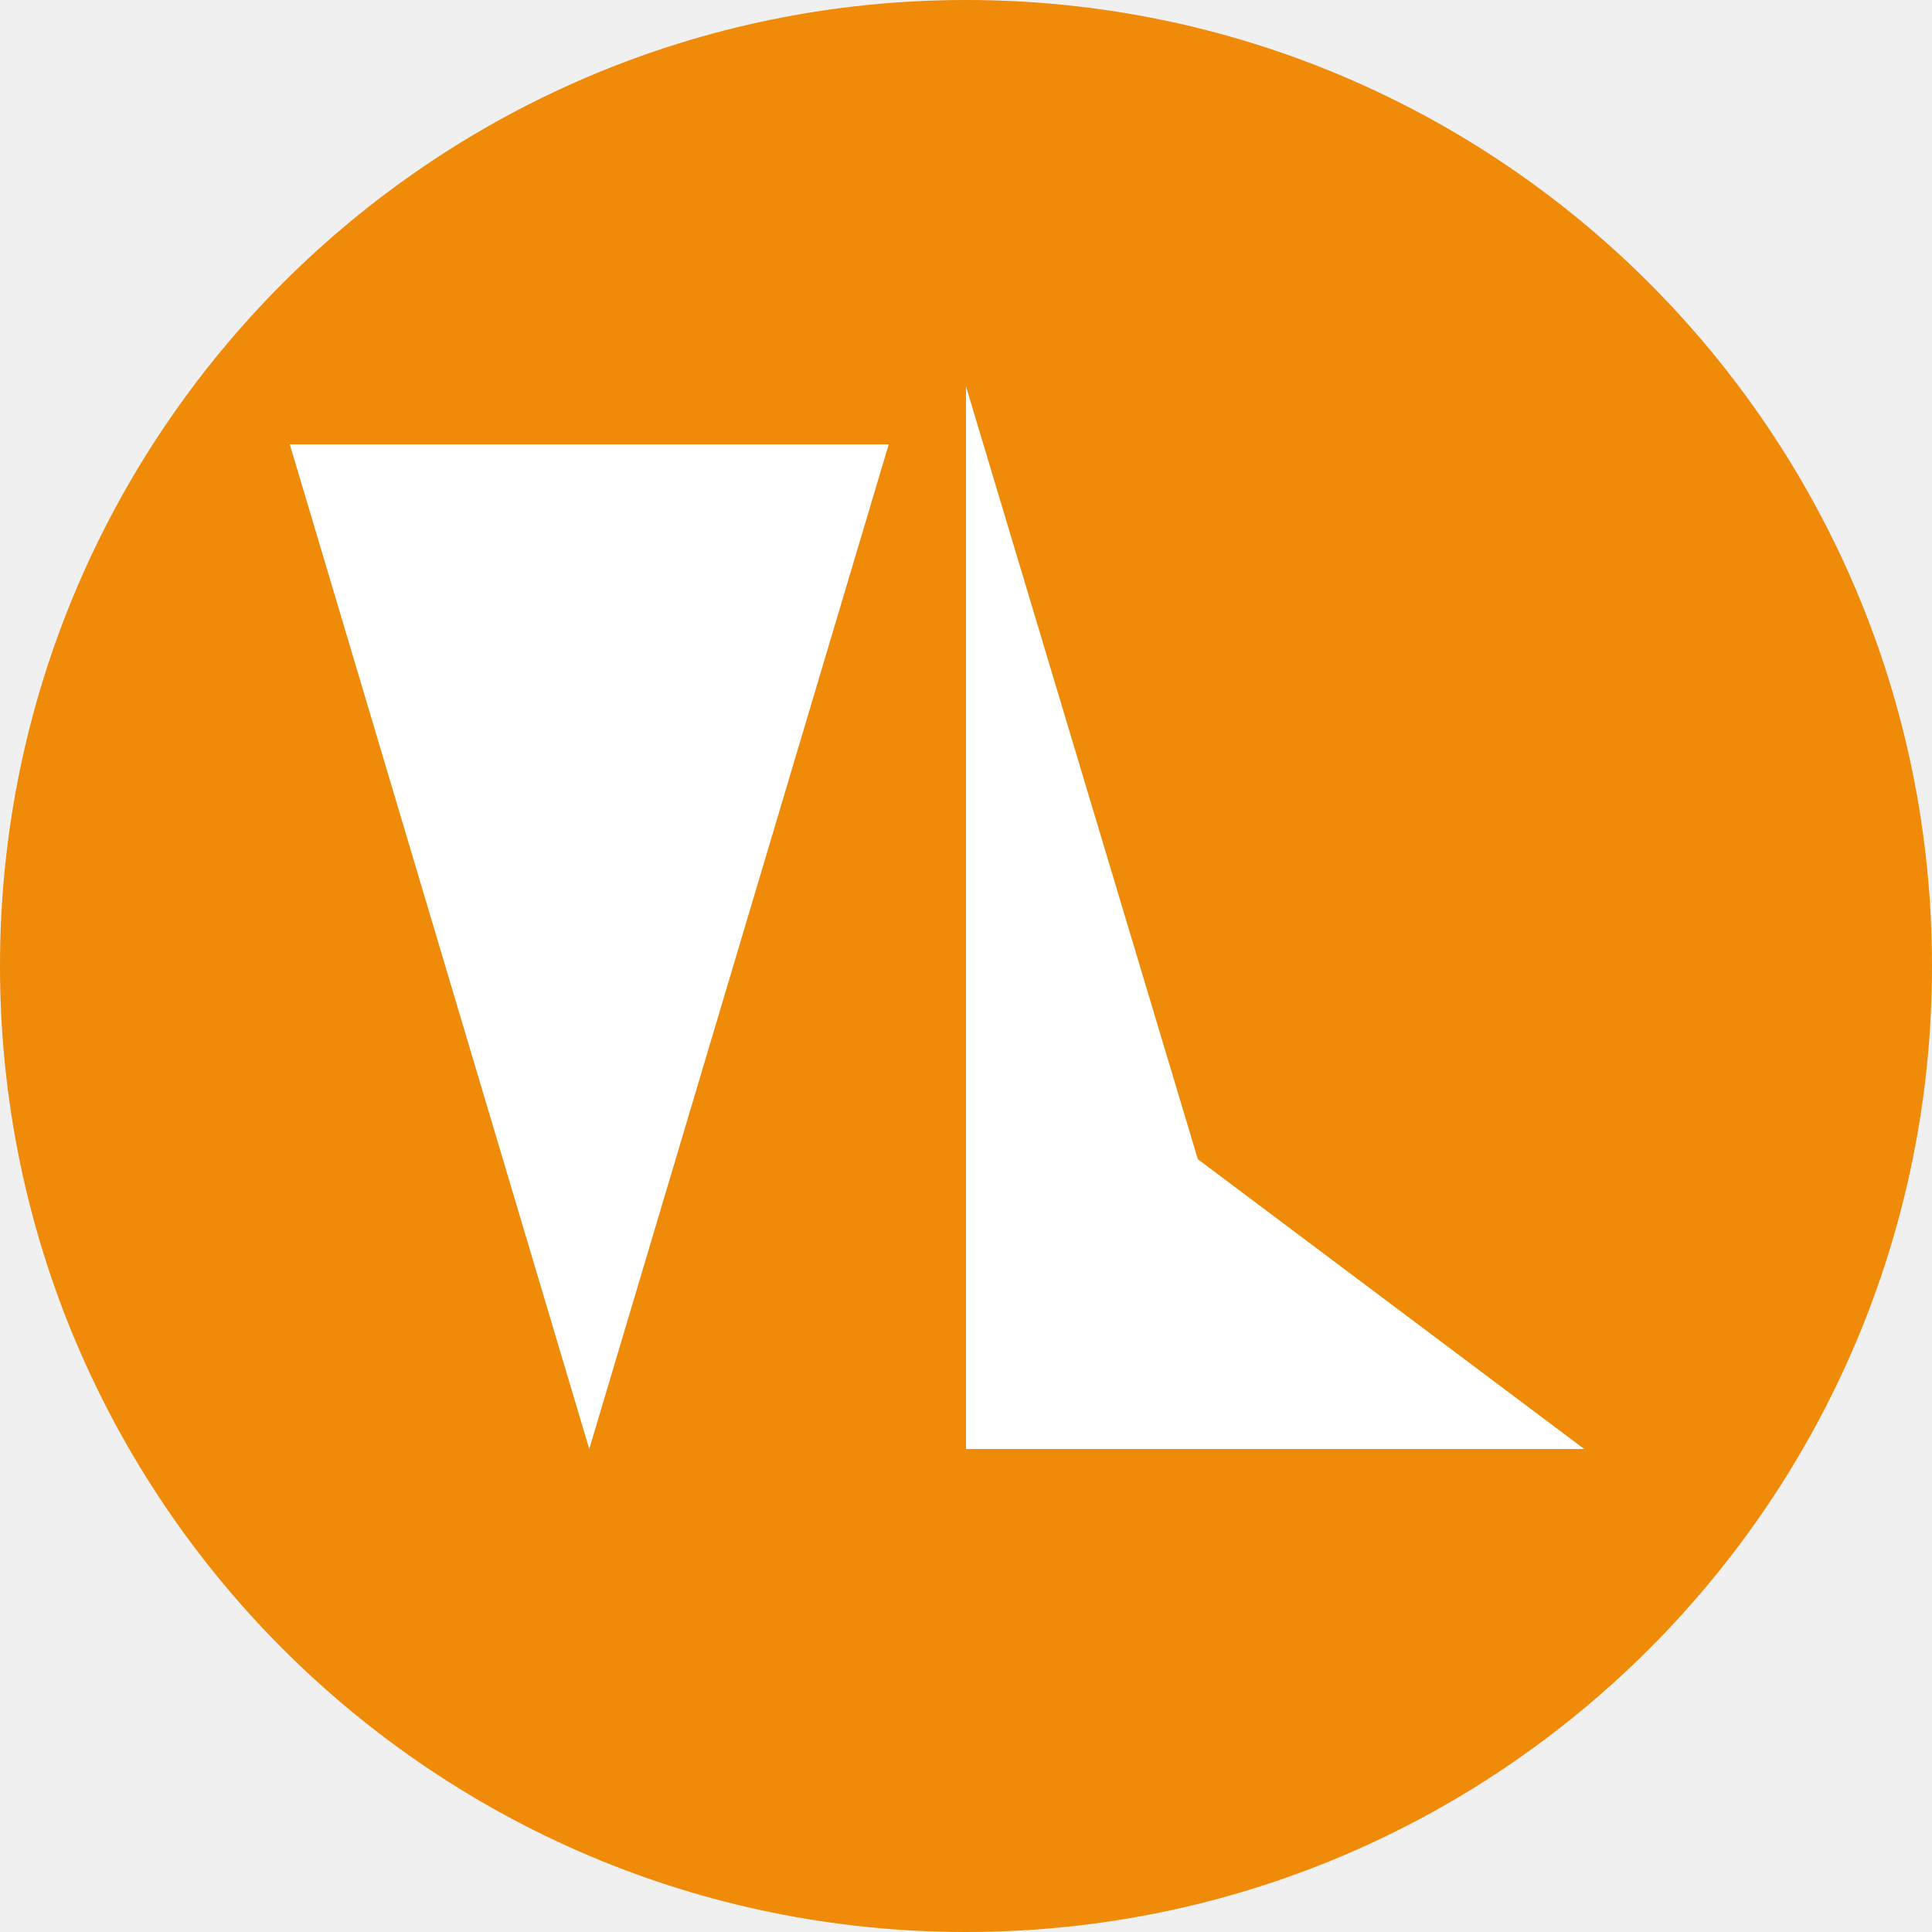
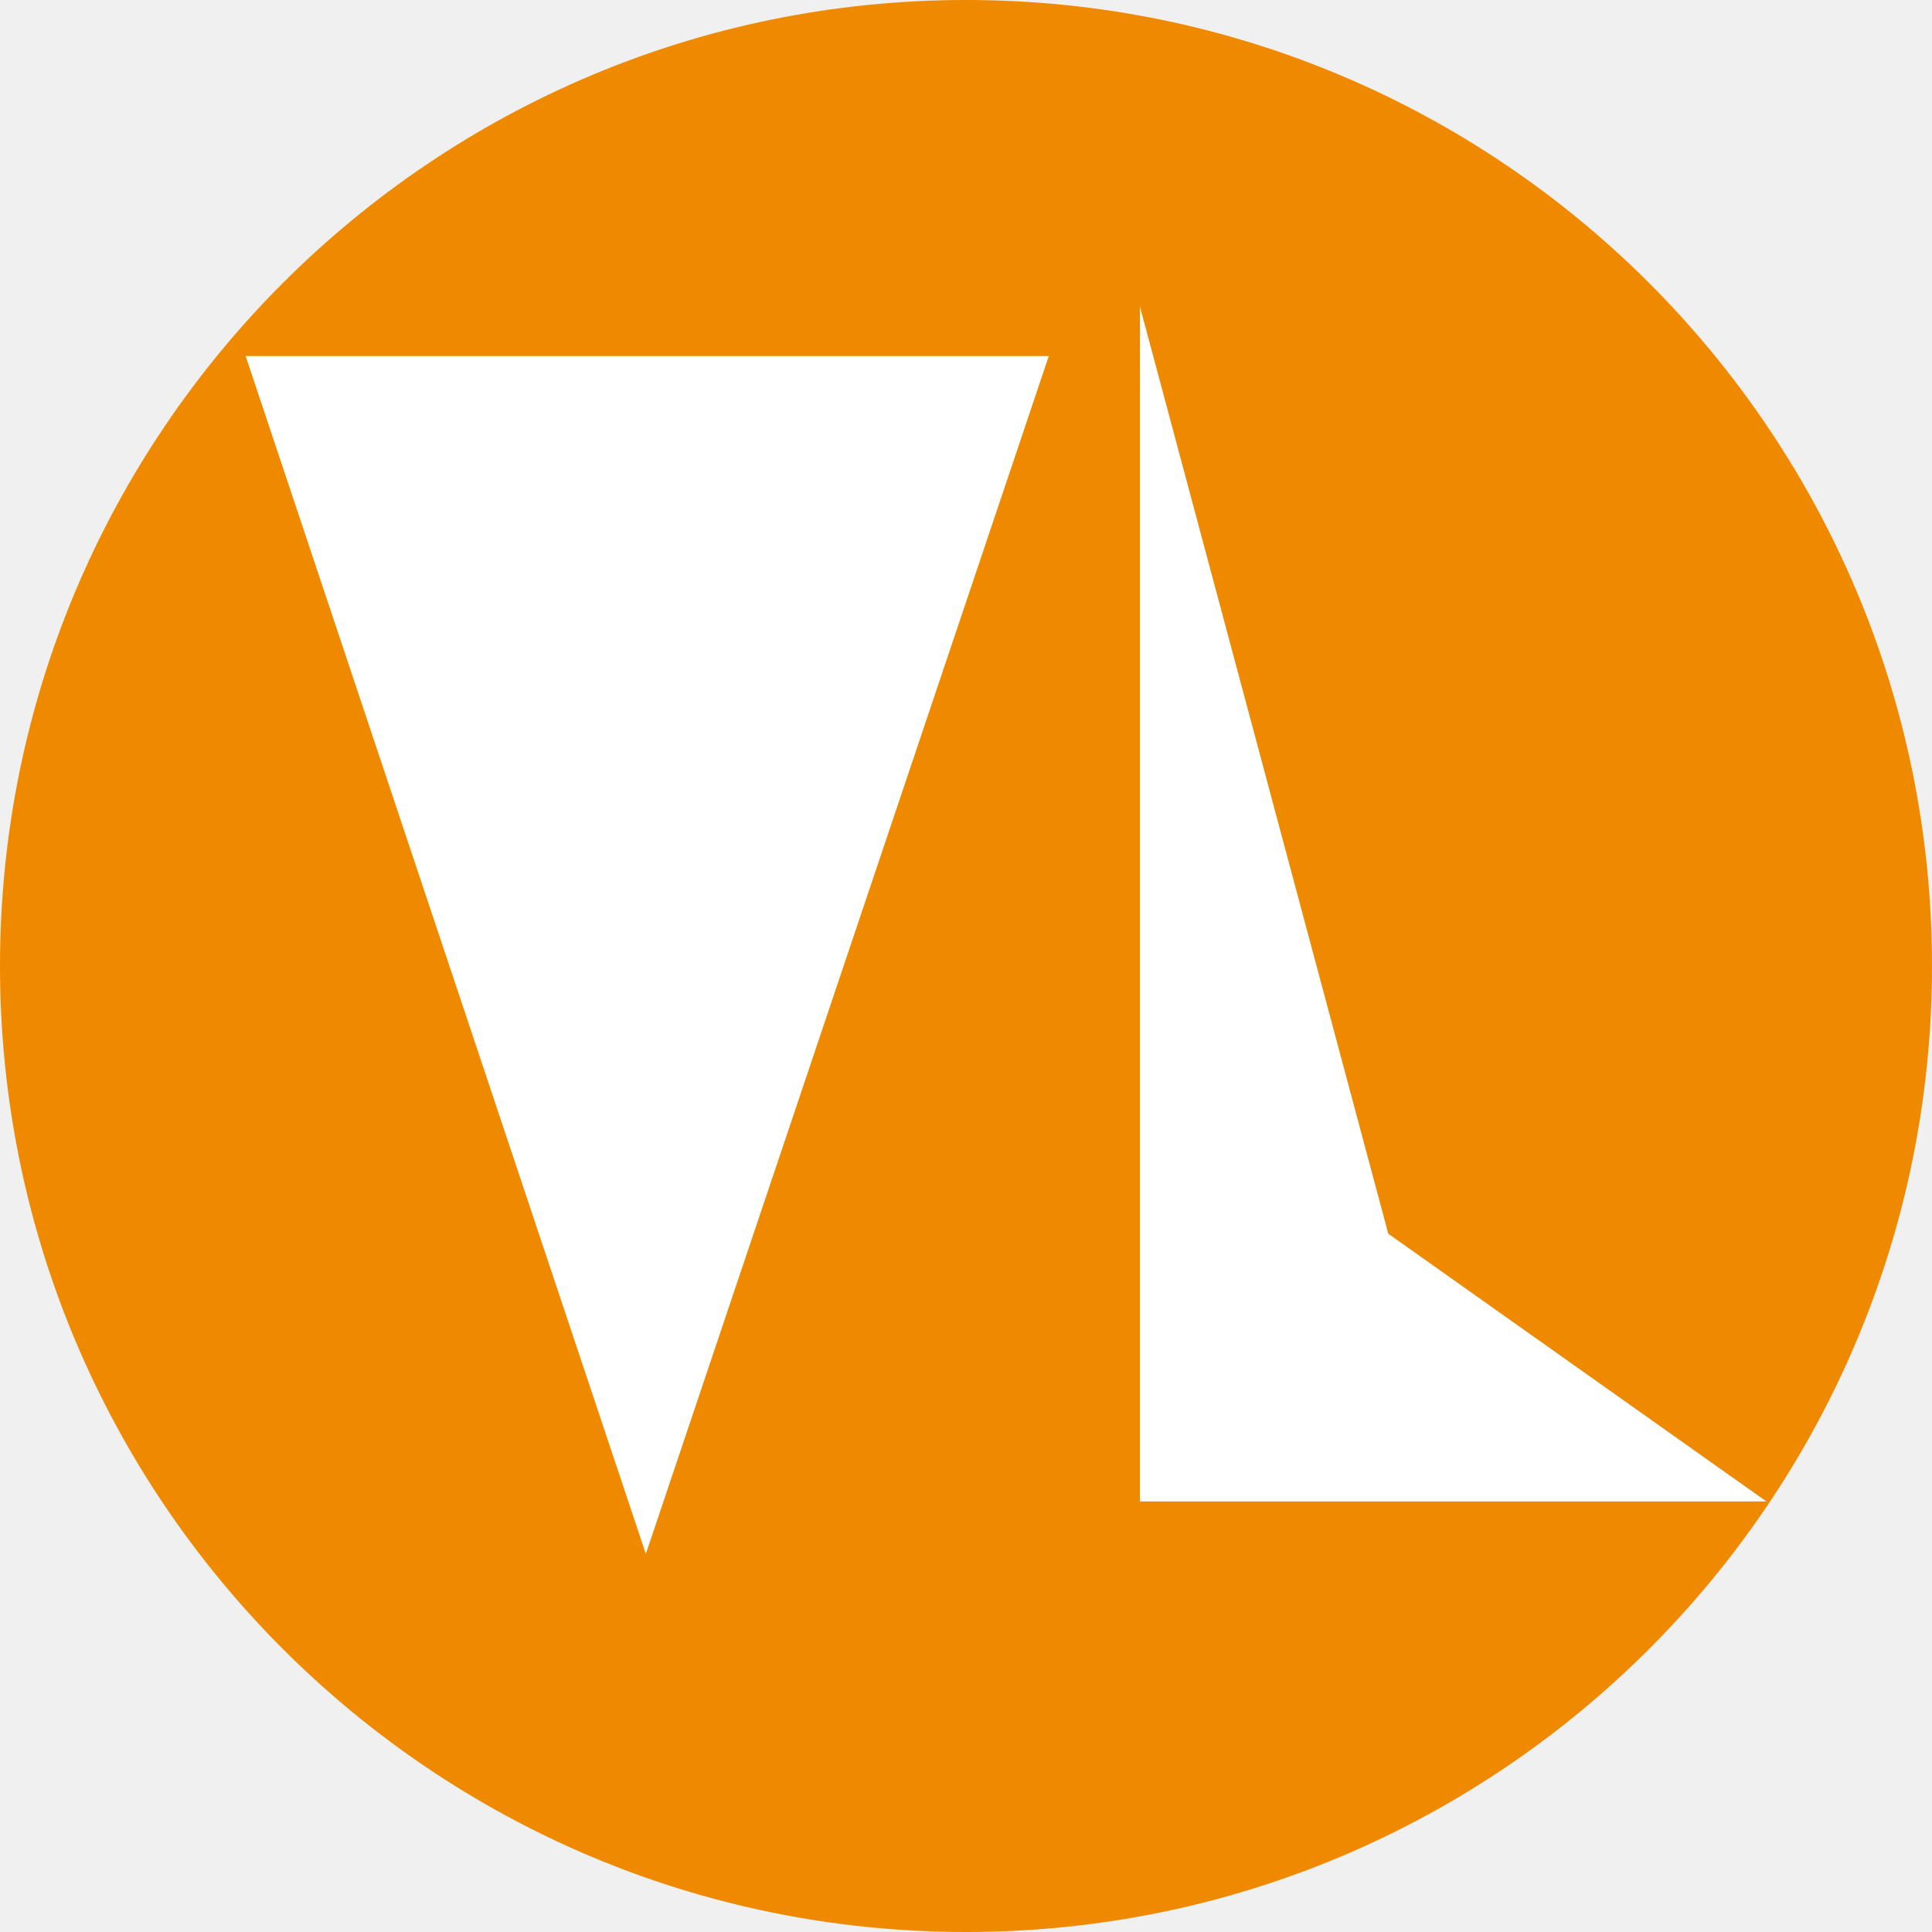
- <svg xmlns="http://www.w3.org/2000/svg" viewBox="0 0 100 100">
-   <circle cx="50" cy="50" r="50" fill="#EF8B09" />
-   <polygon points="15,23 46,23 30.5,75" fill="#ffffff" />
-   <polygon points="50,20 50,75 82,75 62,60" fill="#ffffff" />
+ <svg xmlns="http://www.w3.org/2000/svg" viewBox="210 210 700 700" width="700" height="700">
+   <circle cx="560" cy="560" r="350" fill="#EF8A00" />
+   <path fill="#FFFFFF" d="     M 299 339     L 590 339     L 444 773     Z" />
+   <path fill="#FFFFFF" d="     M 623 321     L 713 657     L 850 754     L 623 754     Z" />
</svg>
